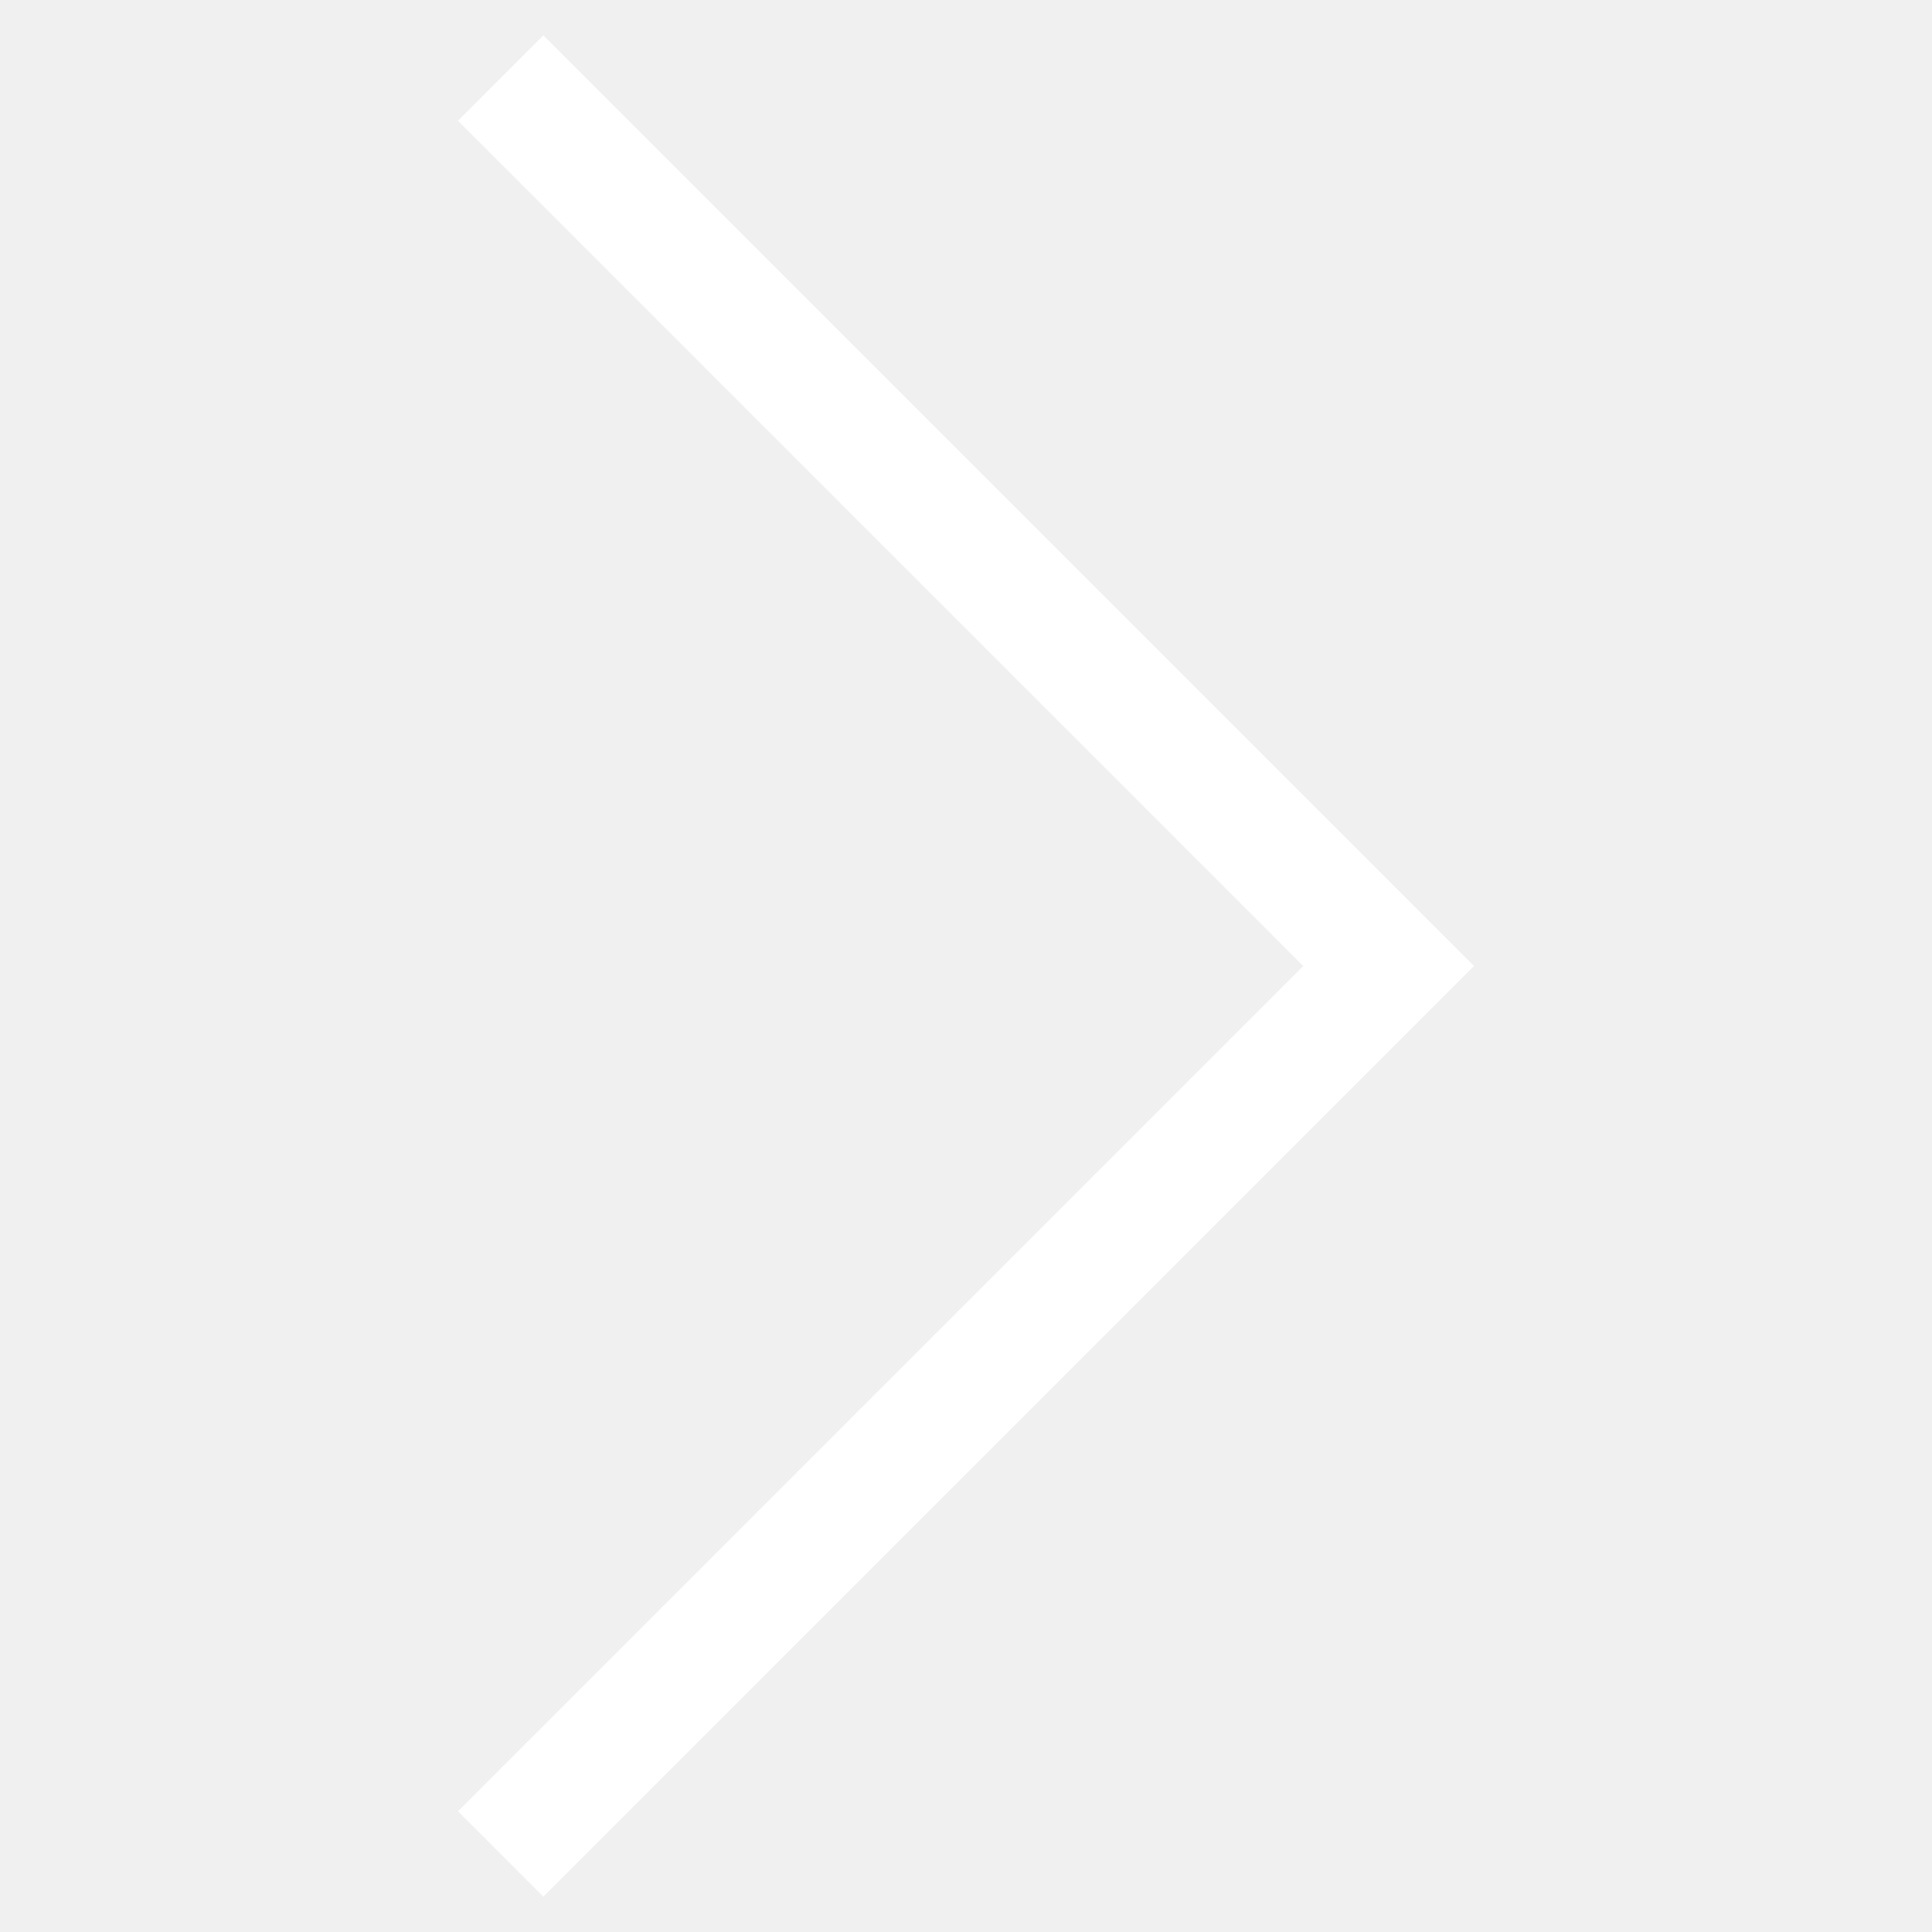
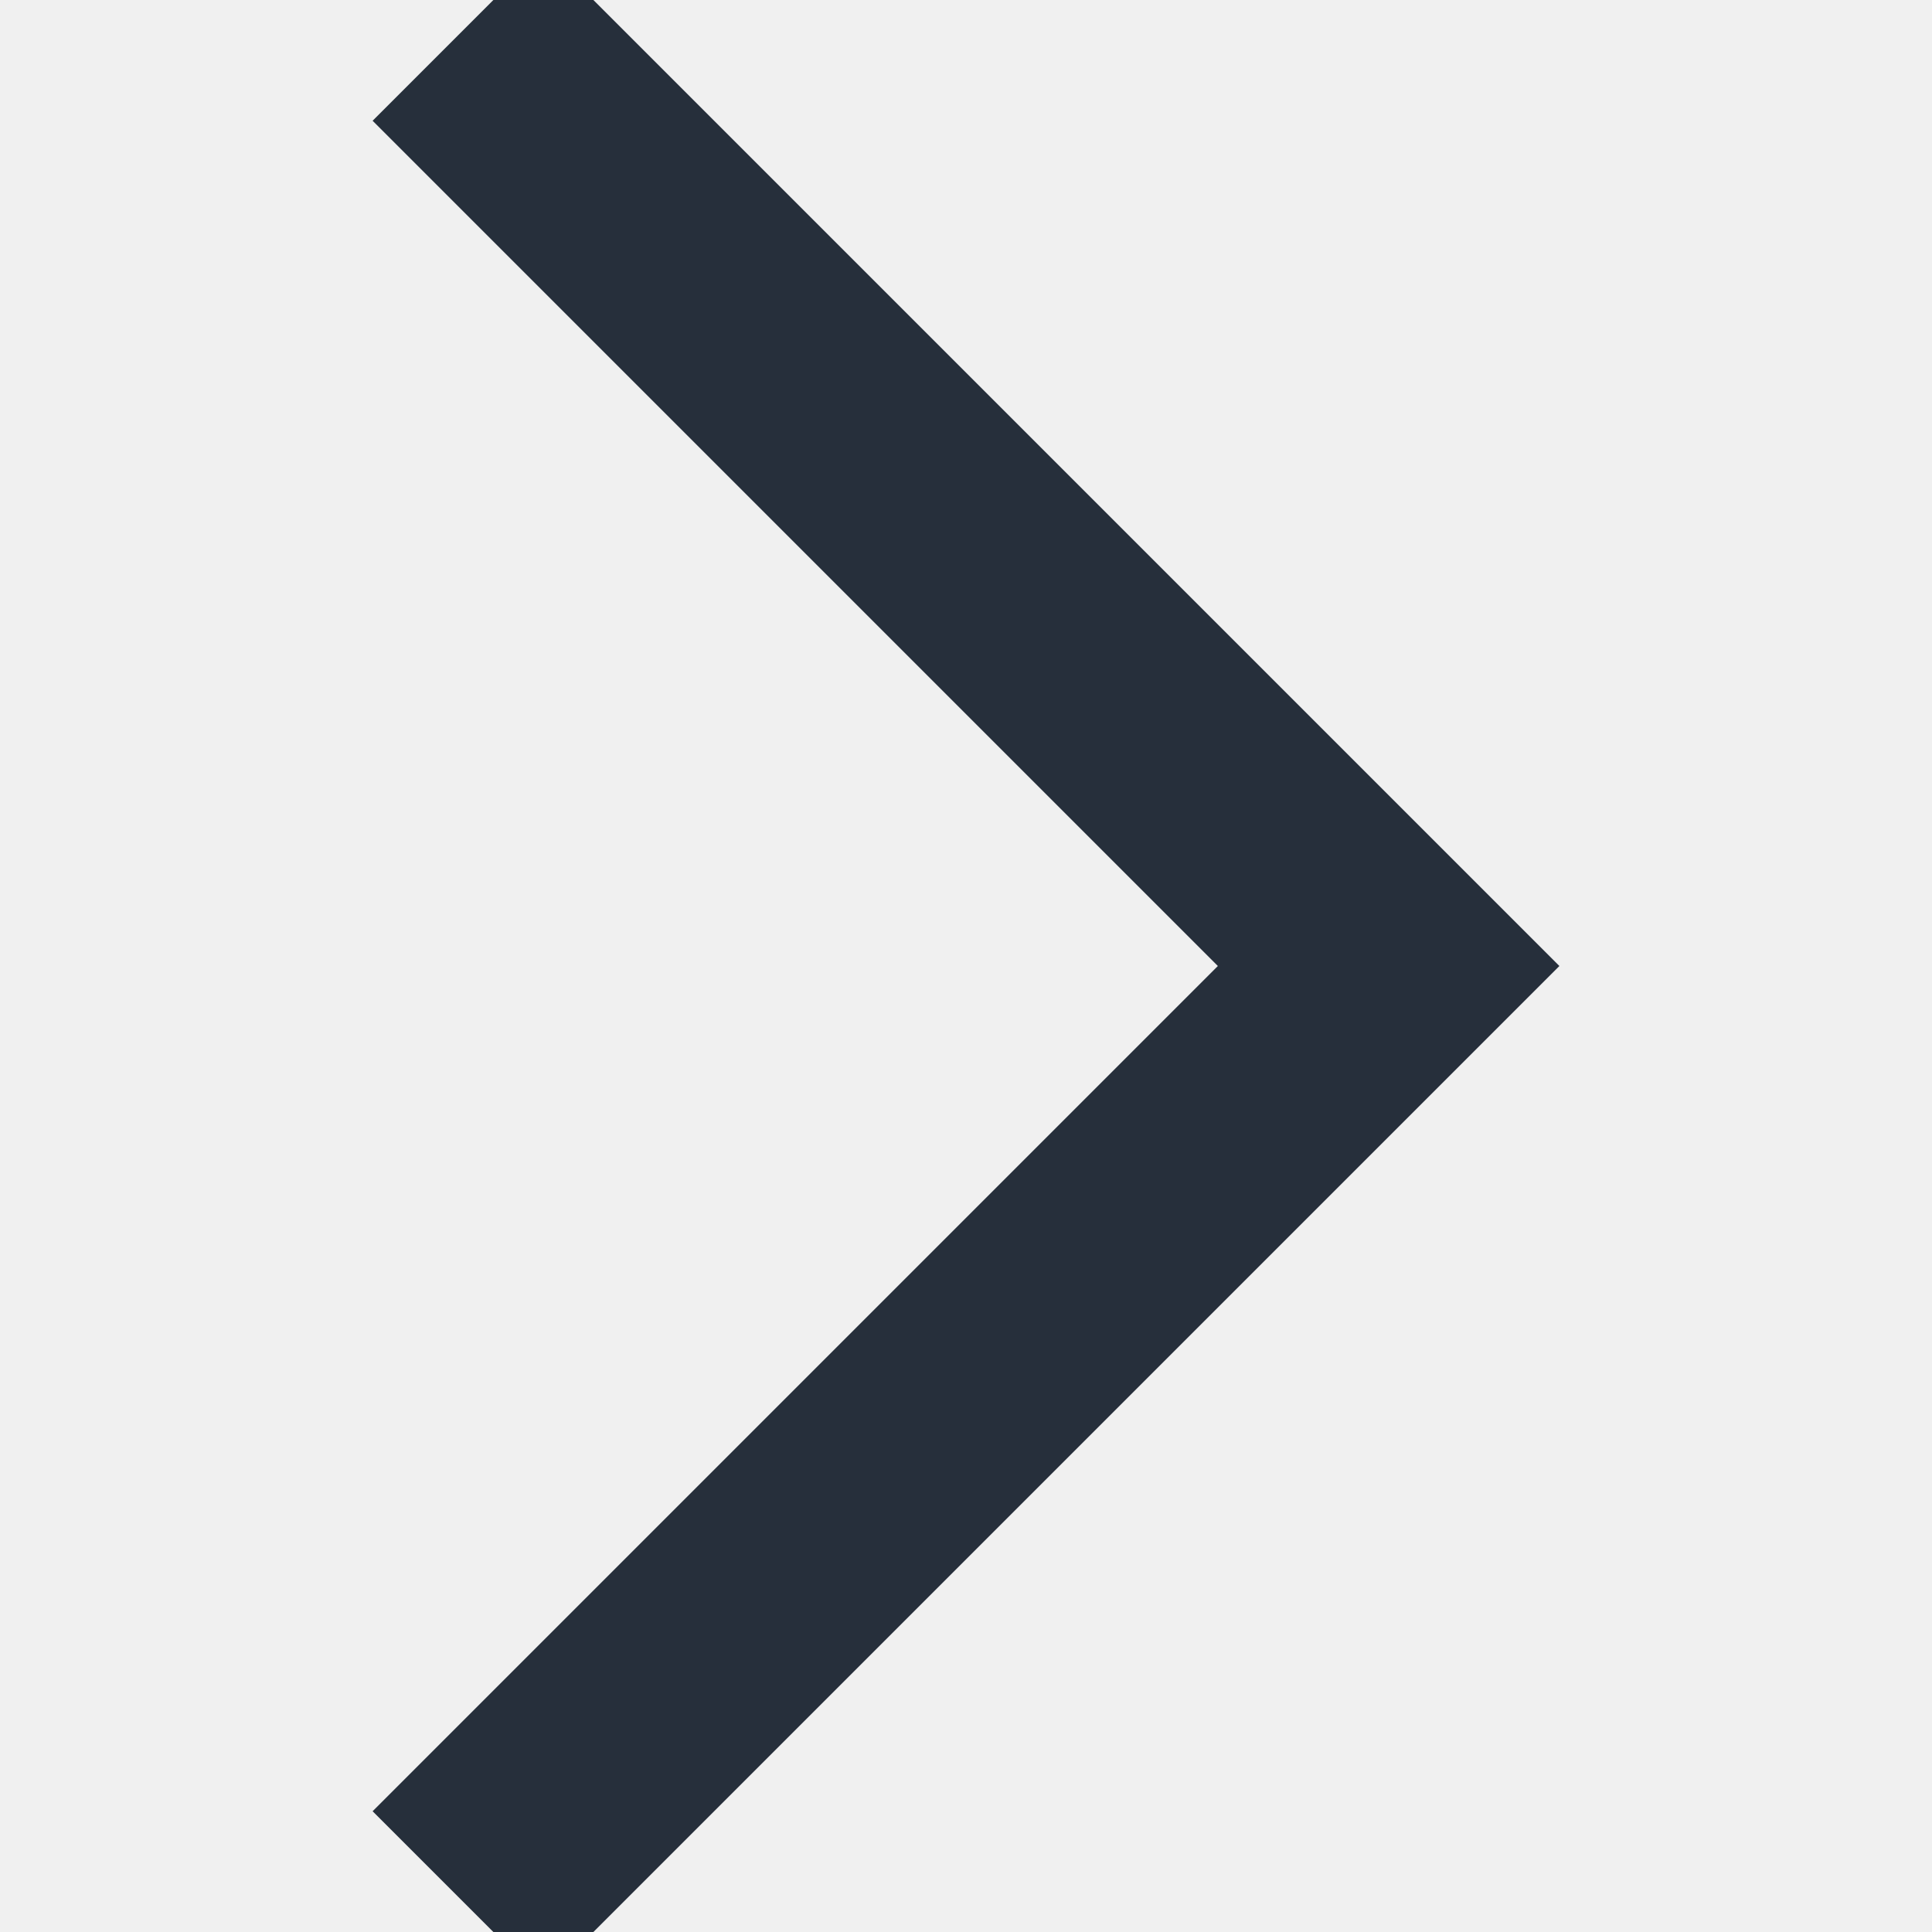
<svg xmlns="http://www.w3.org/2000/svg" class="nc-icon outline" x="0px" y="0px" width="32px" height="32px" viewBox="0 0 32 32">
-   <polyline fill="none" stroke="#ffffff" stroke-width="2" stroke-linecap="square" stroke-miterlimit="10" points="9,2 23,16 9,30   " transform="translate(0, 0)" stroke-linejoin="miter" />
+   <polyline fill="none" stroke="#262f3b" stroke-width="4" stroke-linecap="square" stroke-miterlimit="10" points="9,2 23,16 9,30   " transform="translate(0, 0)" stroke-linejoin="miter" />
</svg>
